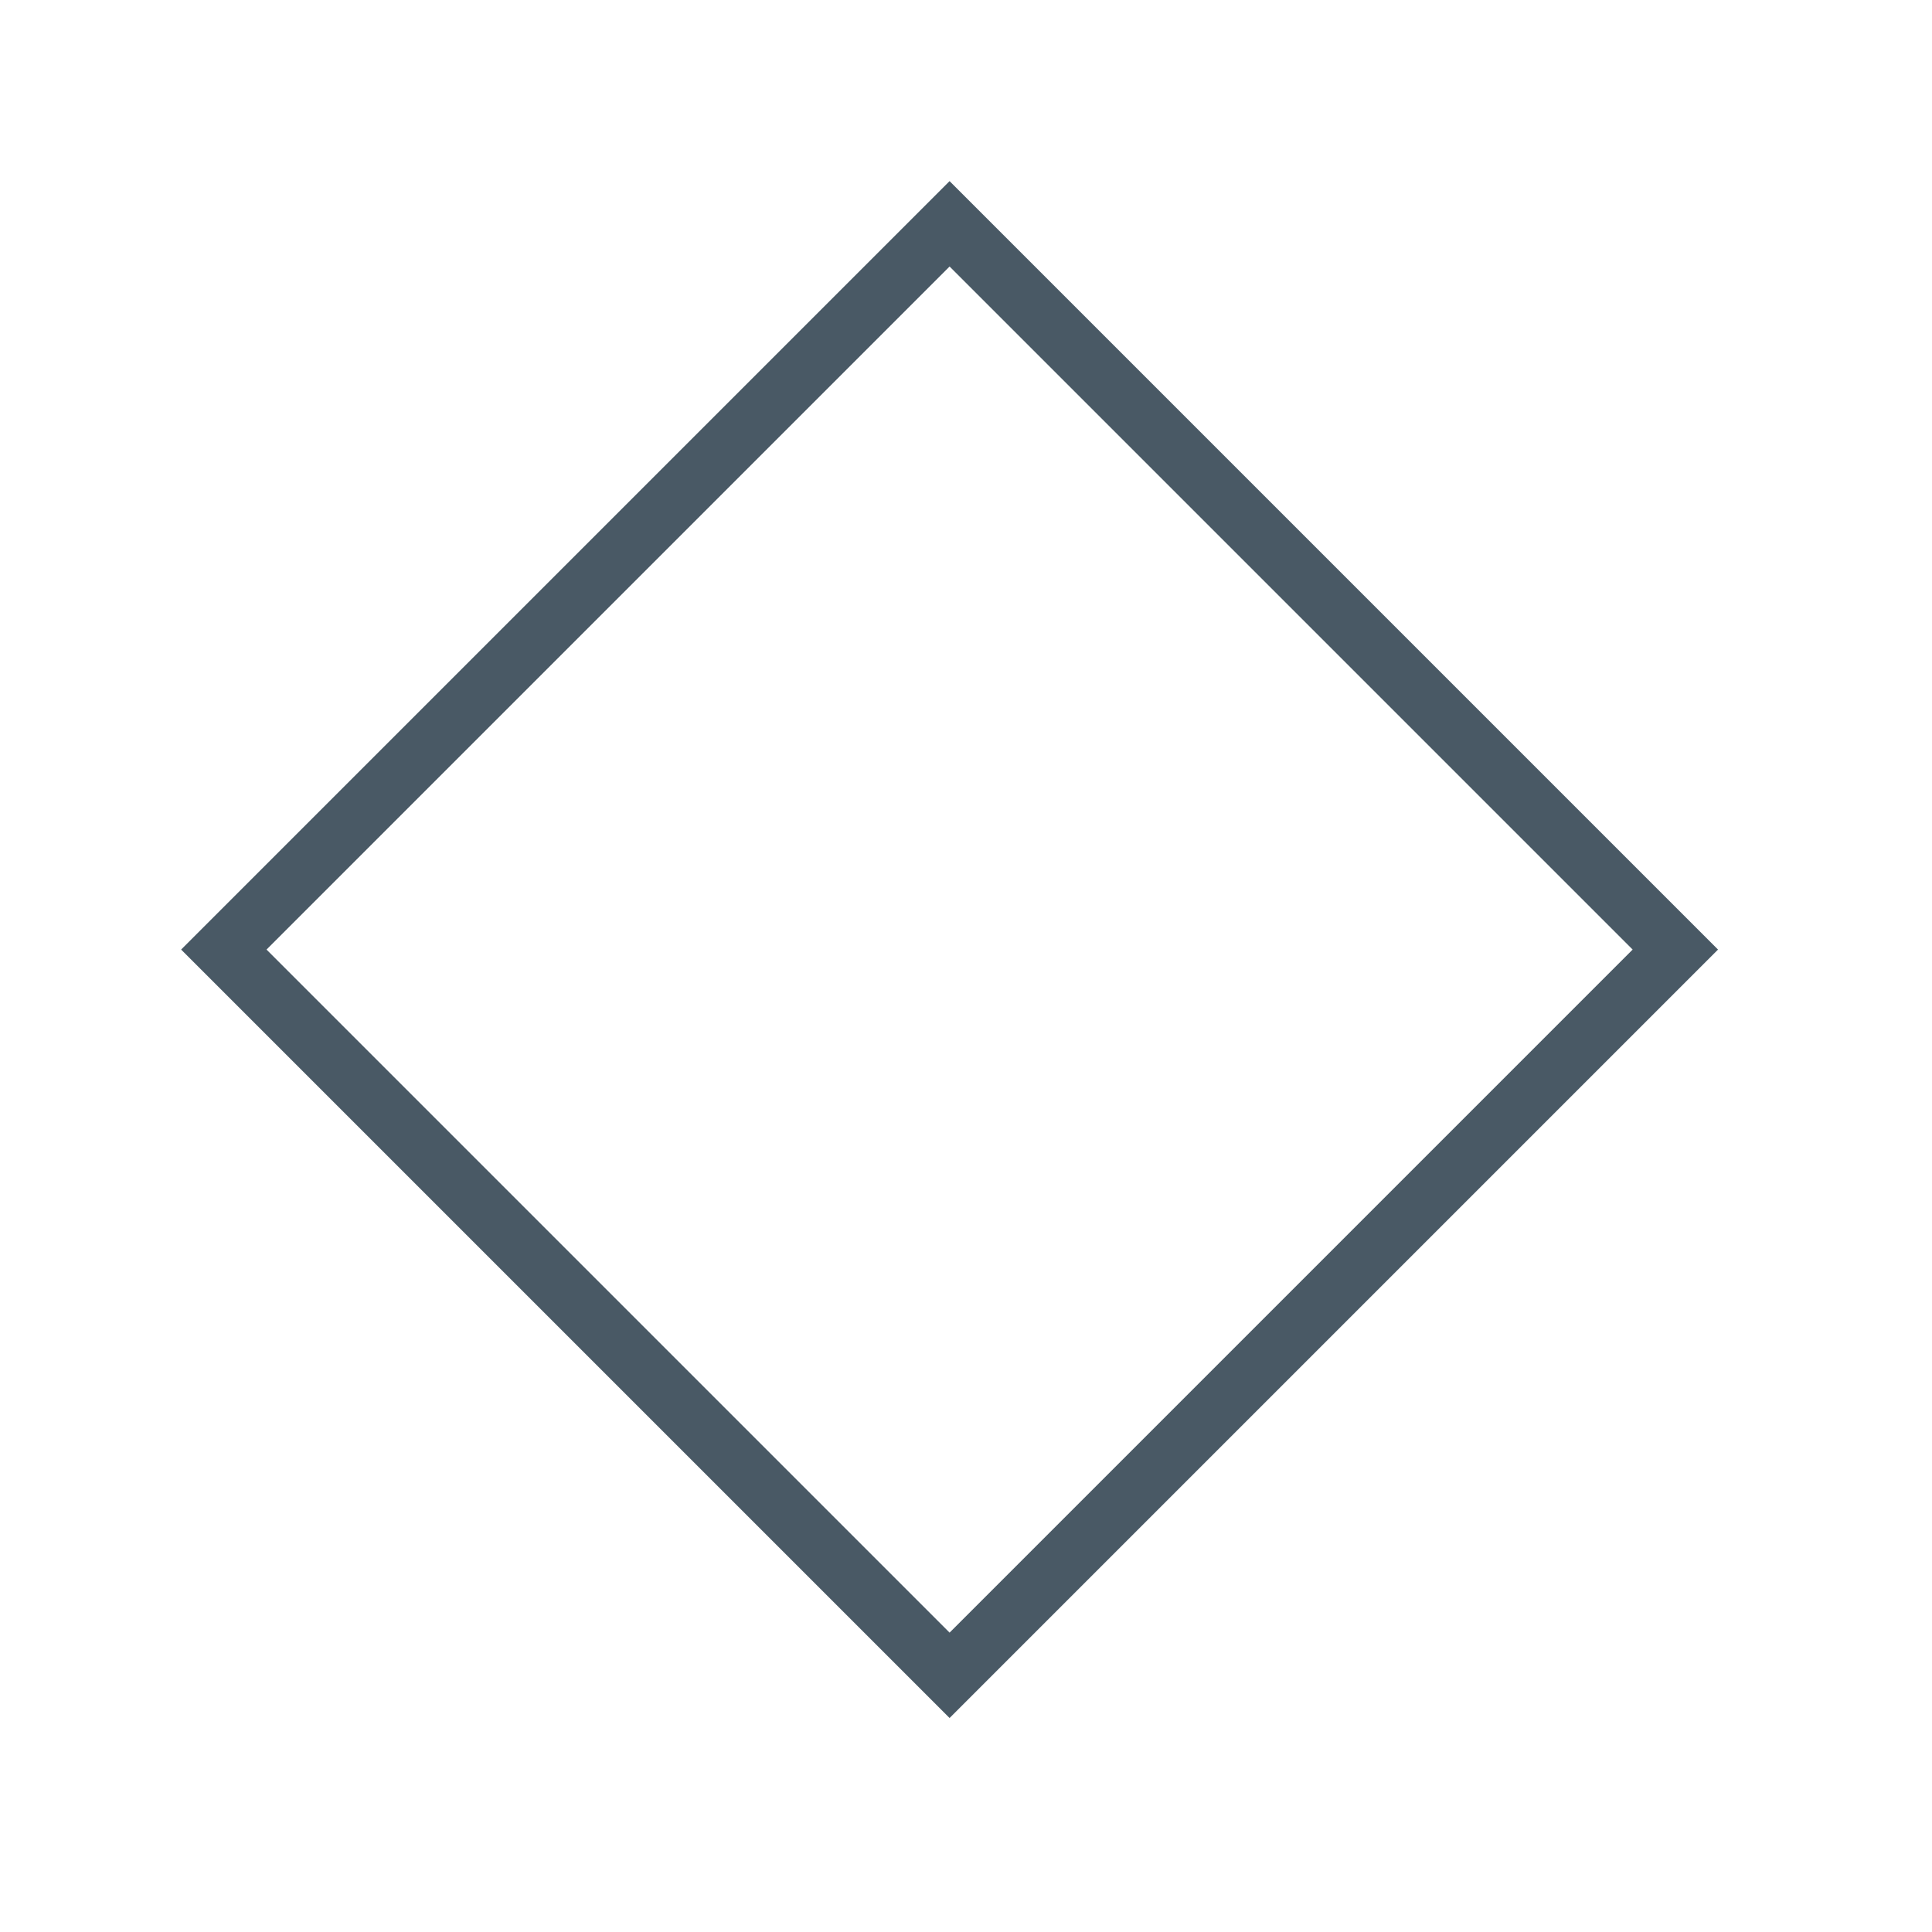
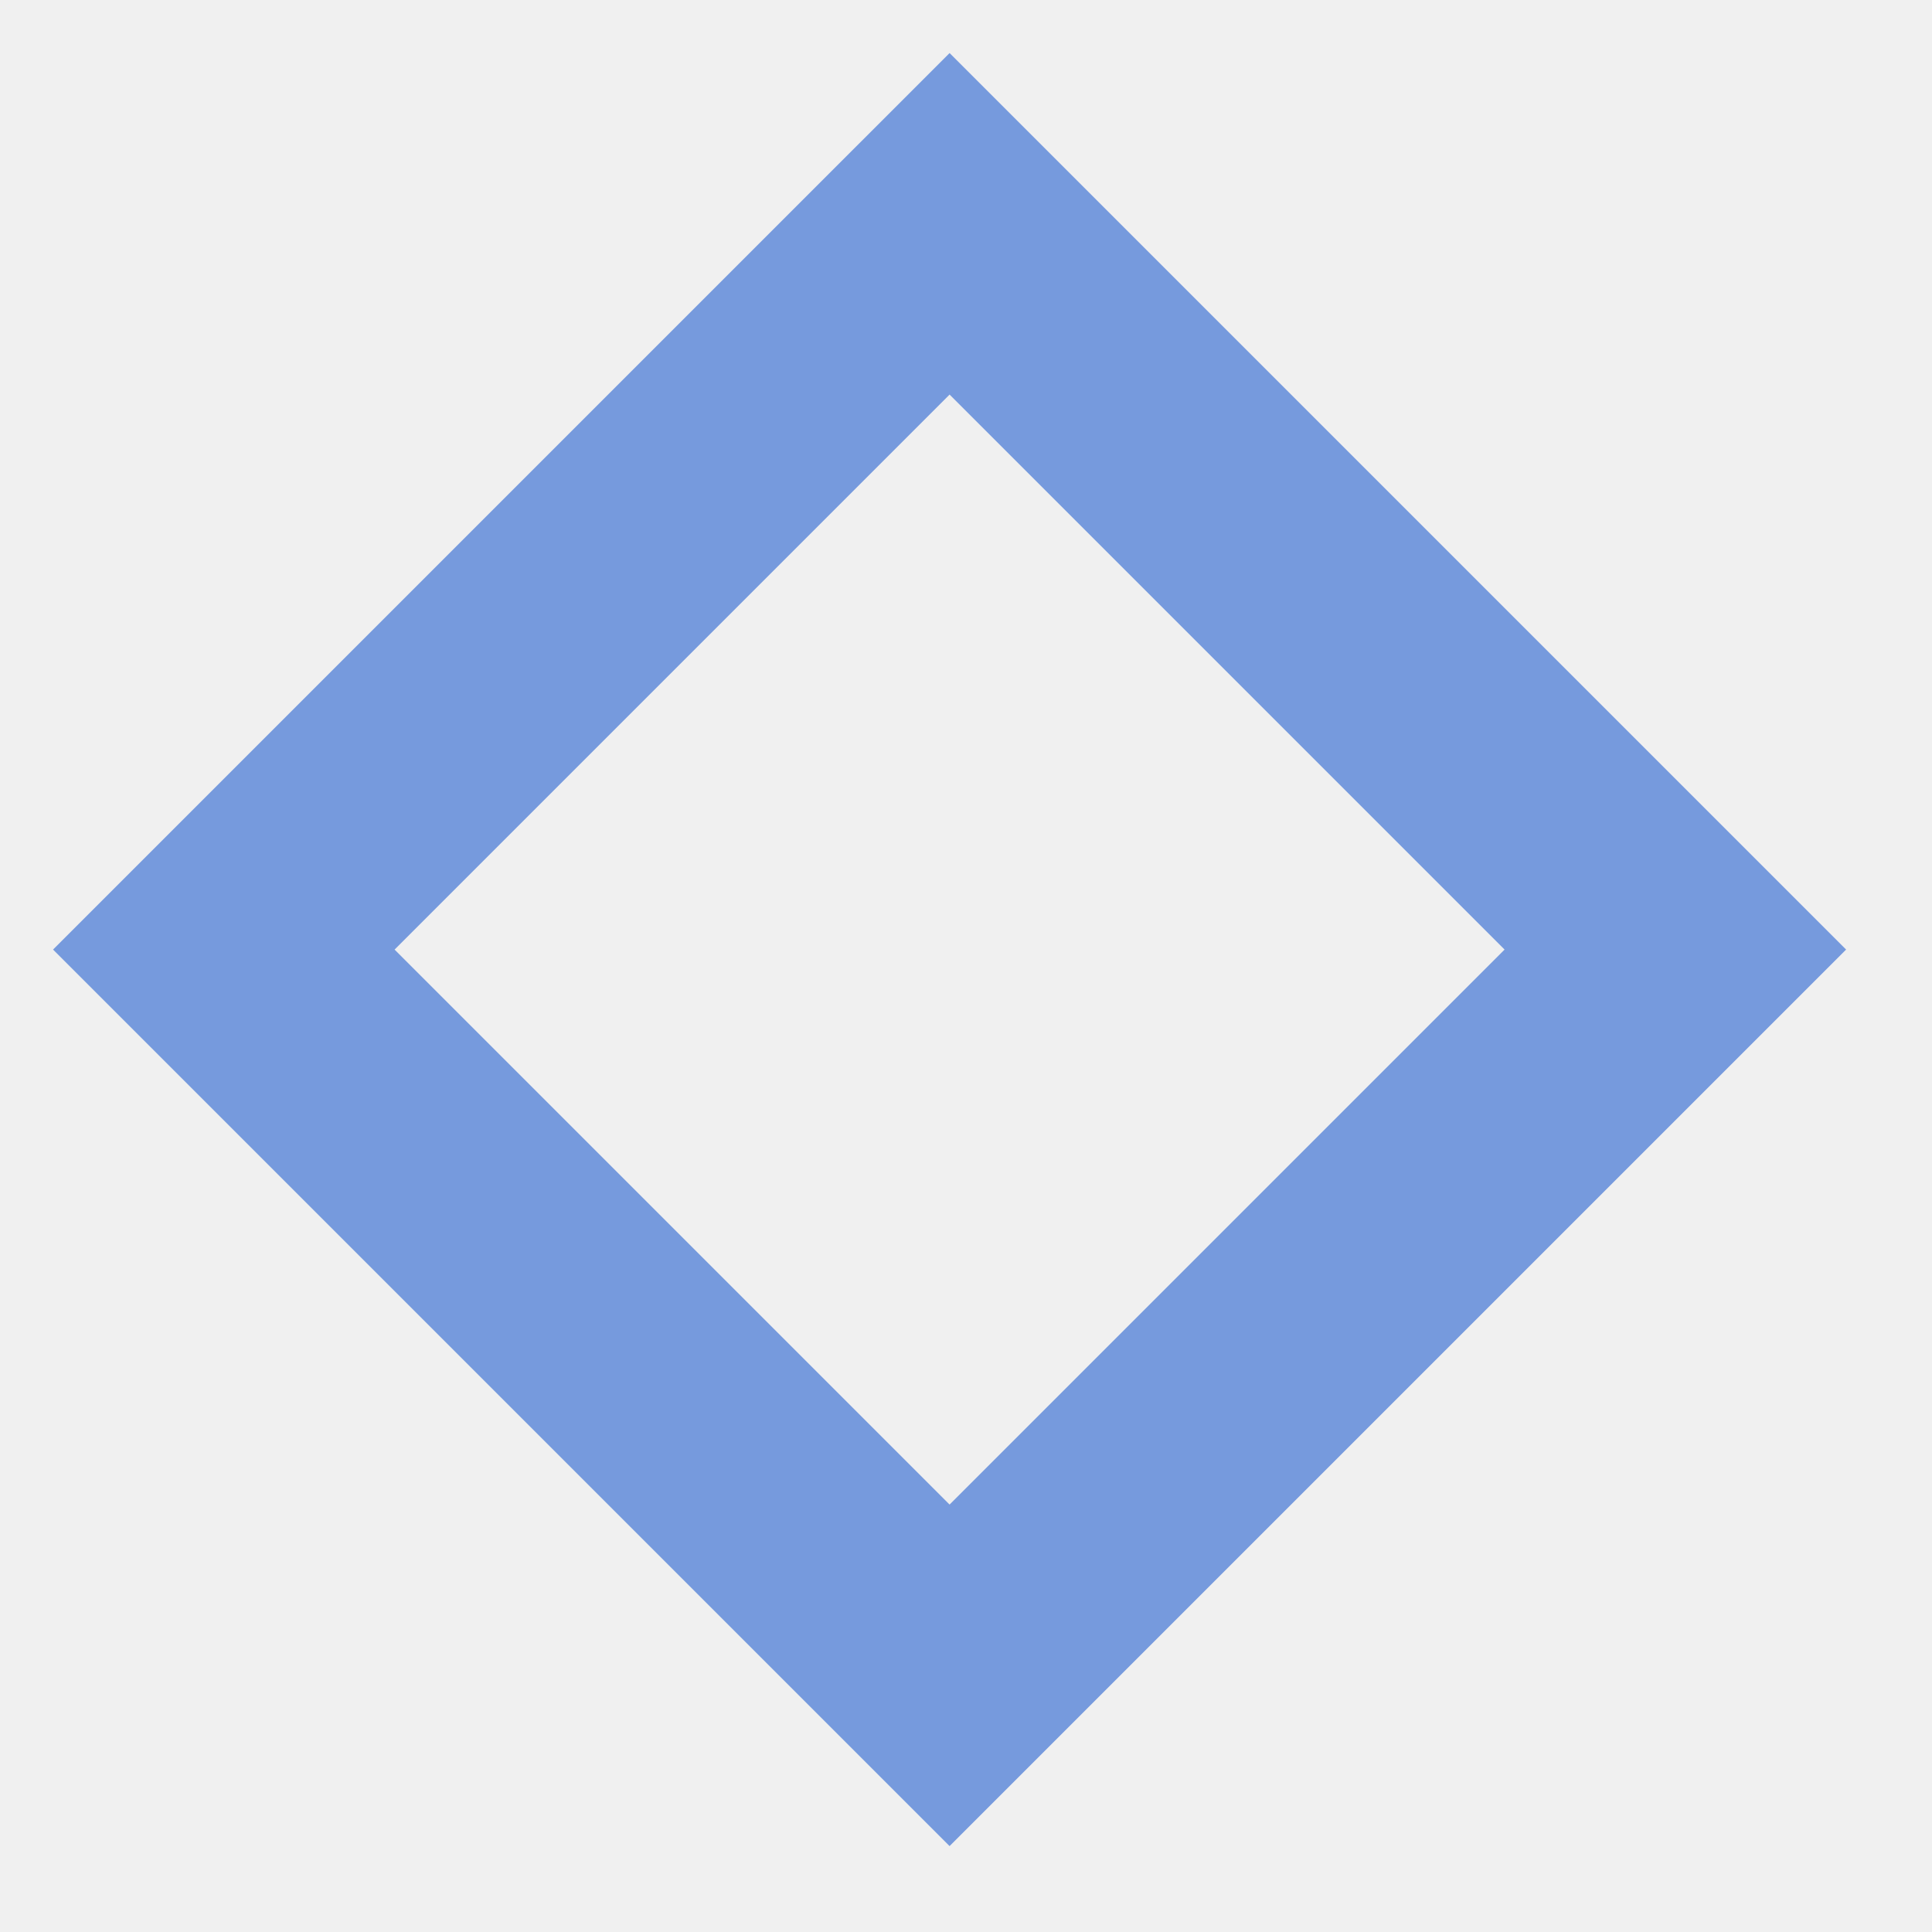
<svg xmlns="http://www.w3.org/2000/svg" width="32" height="32" viewBox="0 0 32 32" fill="none">
-   <rect width="32" height="32" fill="white" />
-   <rect x="15.728" y="3.707" width="17" height="17" transform="rotate(45 15.728 3.70711)" fill="white" stroke="#495965" />
+   <rect width="32" height="32" />
+   <rect x="15.728" y="3.707" width="17" height="17" transform="rotate(45 15.728 3.70711)" stroke="#769ADD" stroke-width="4" />
</svg>
